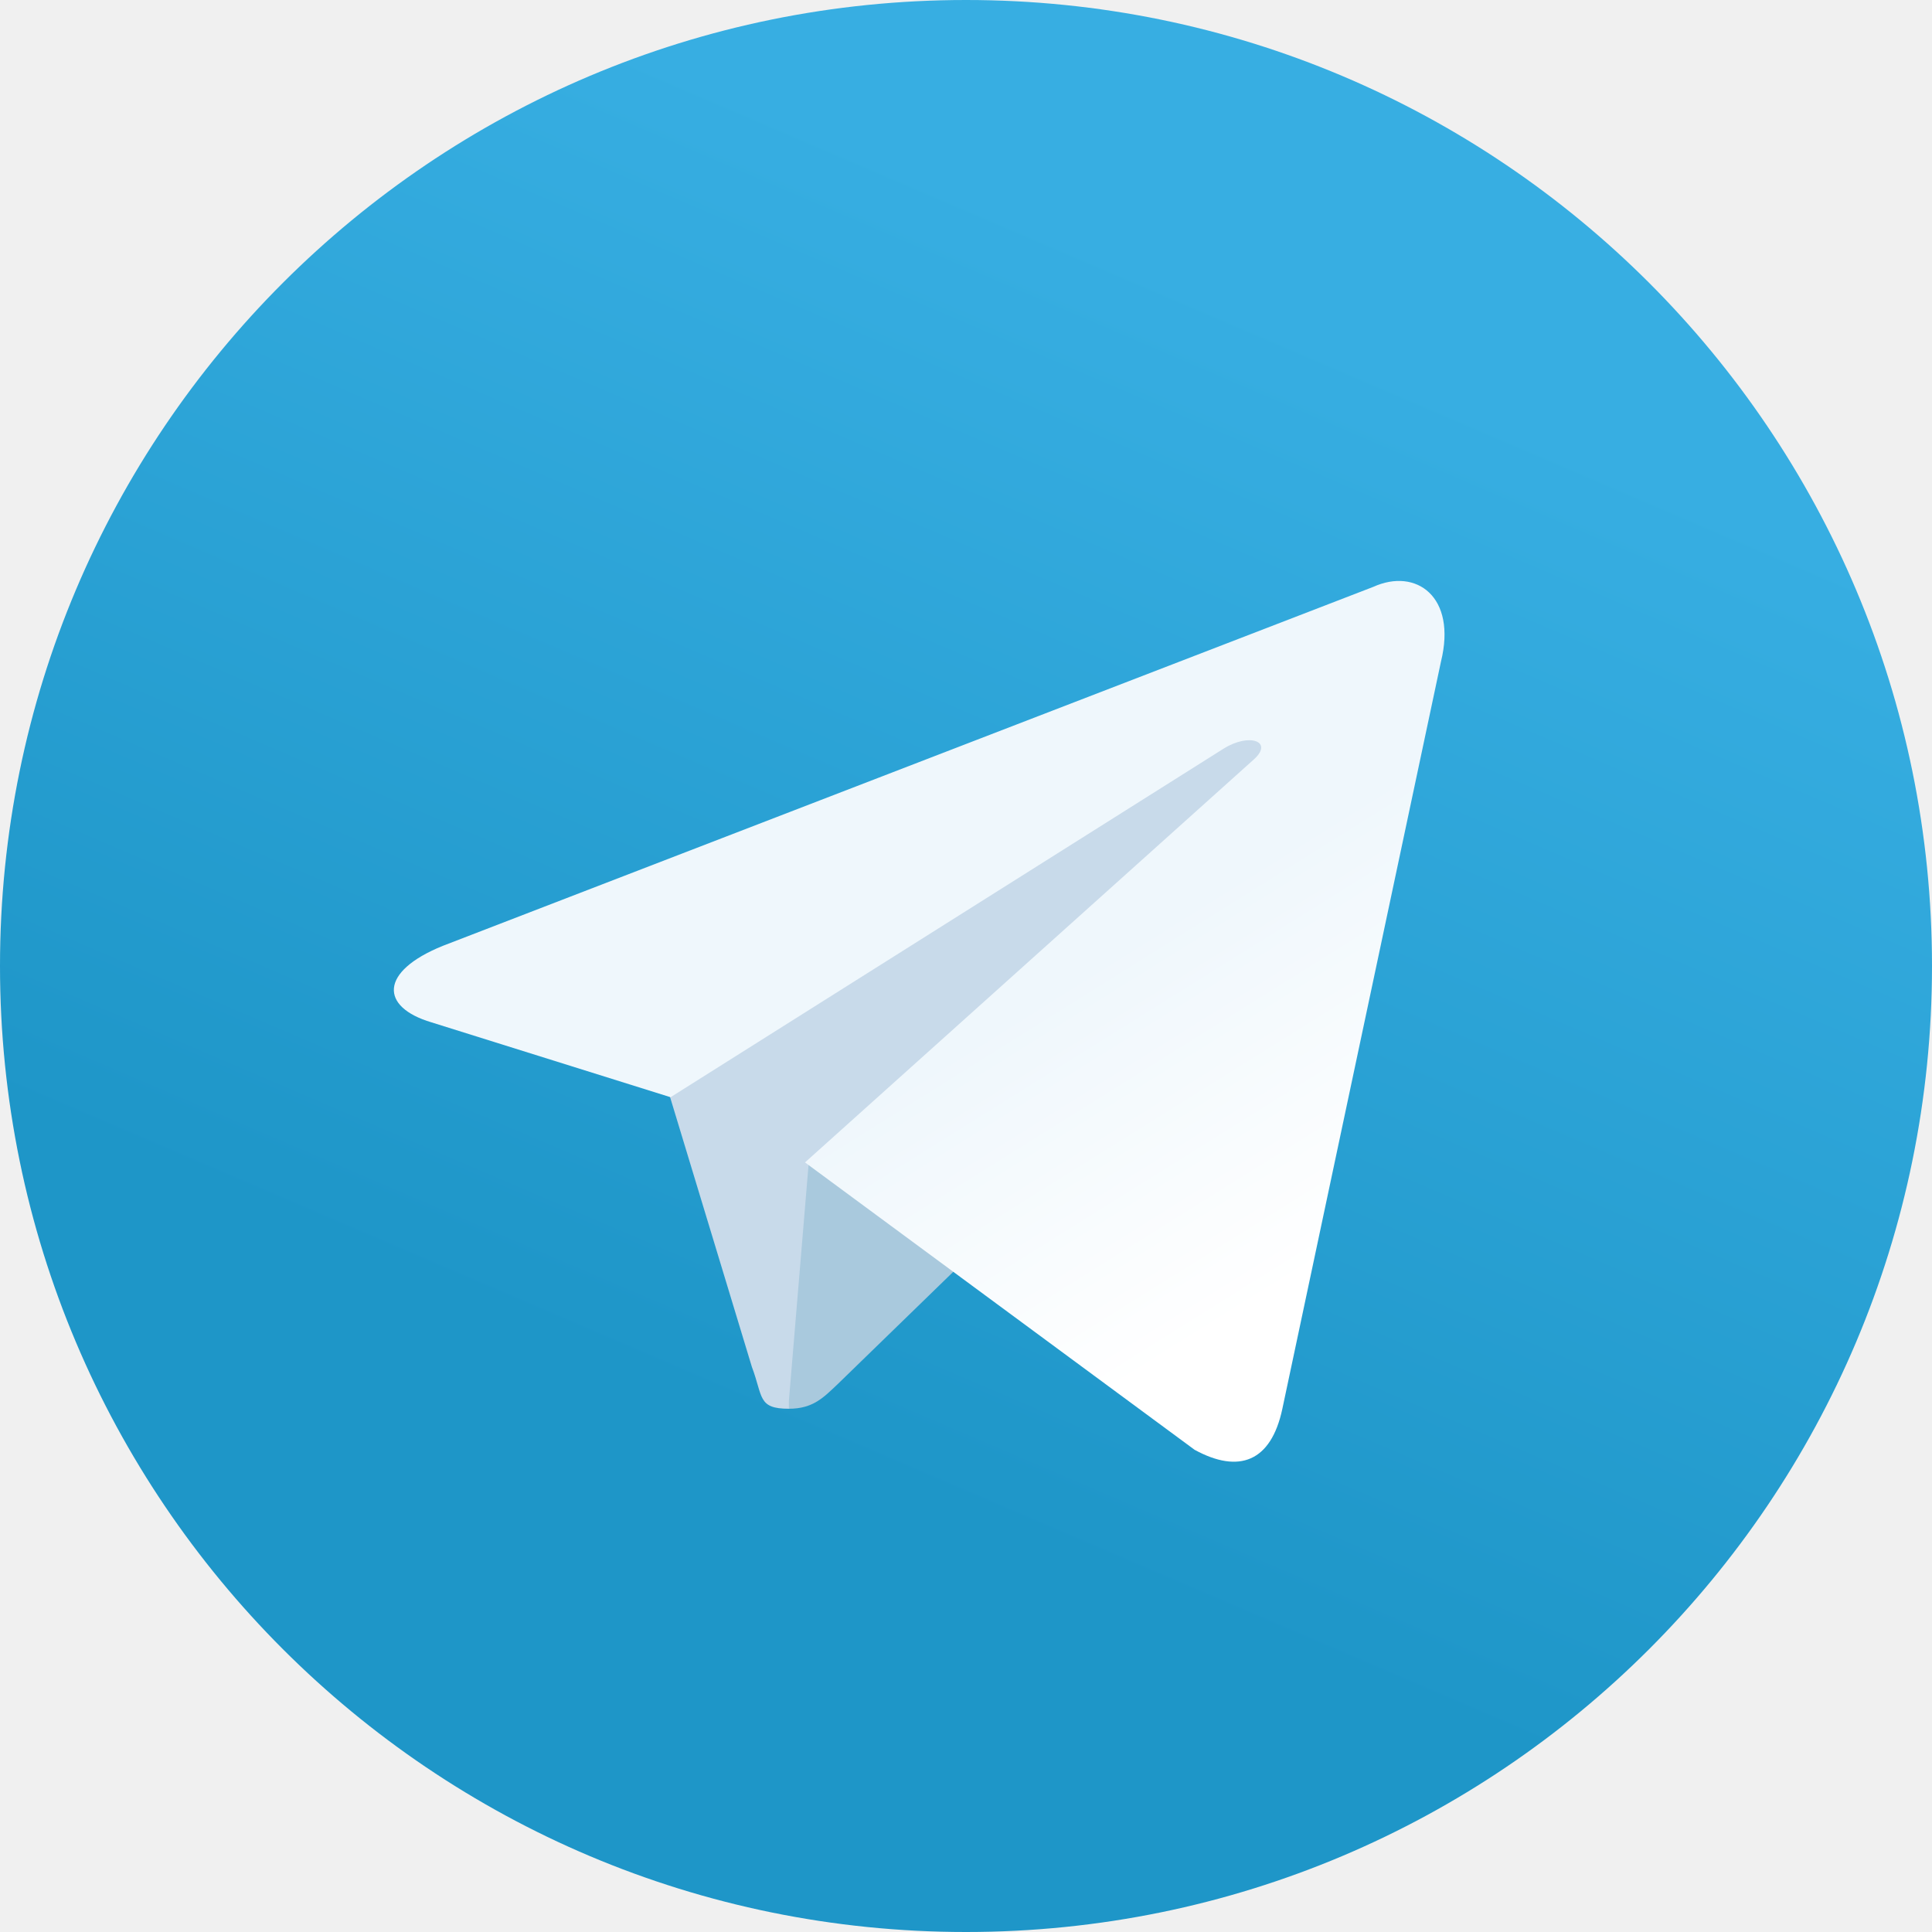
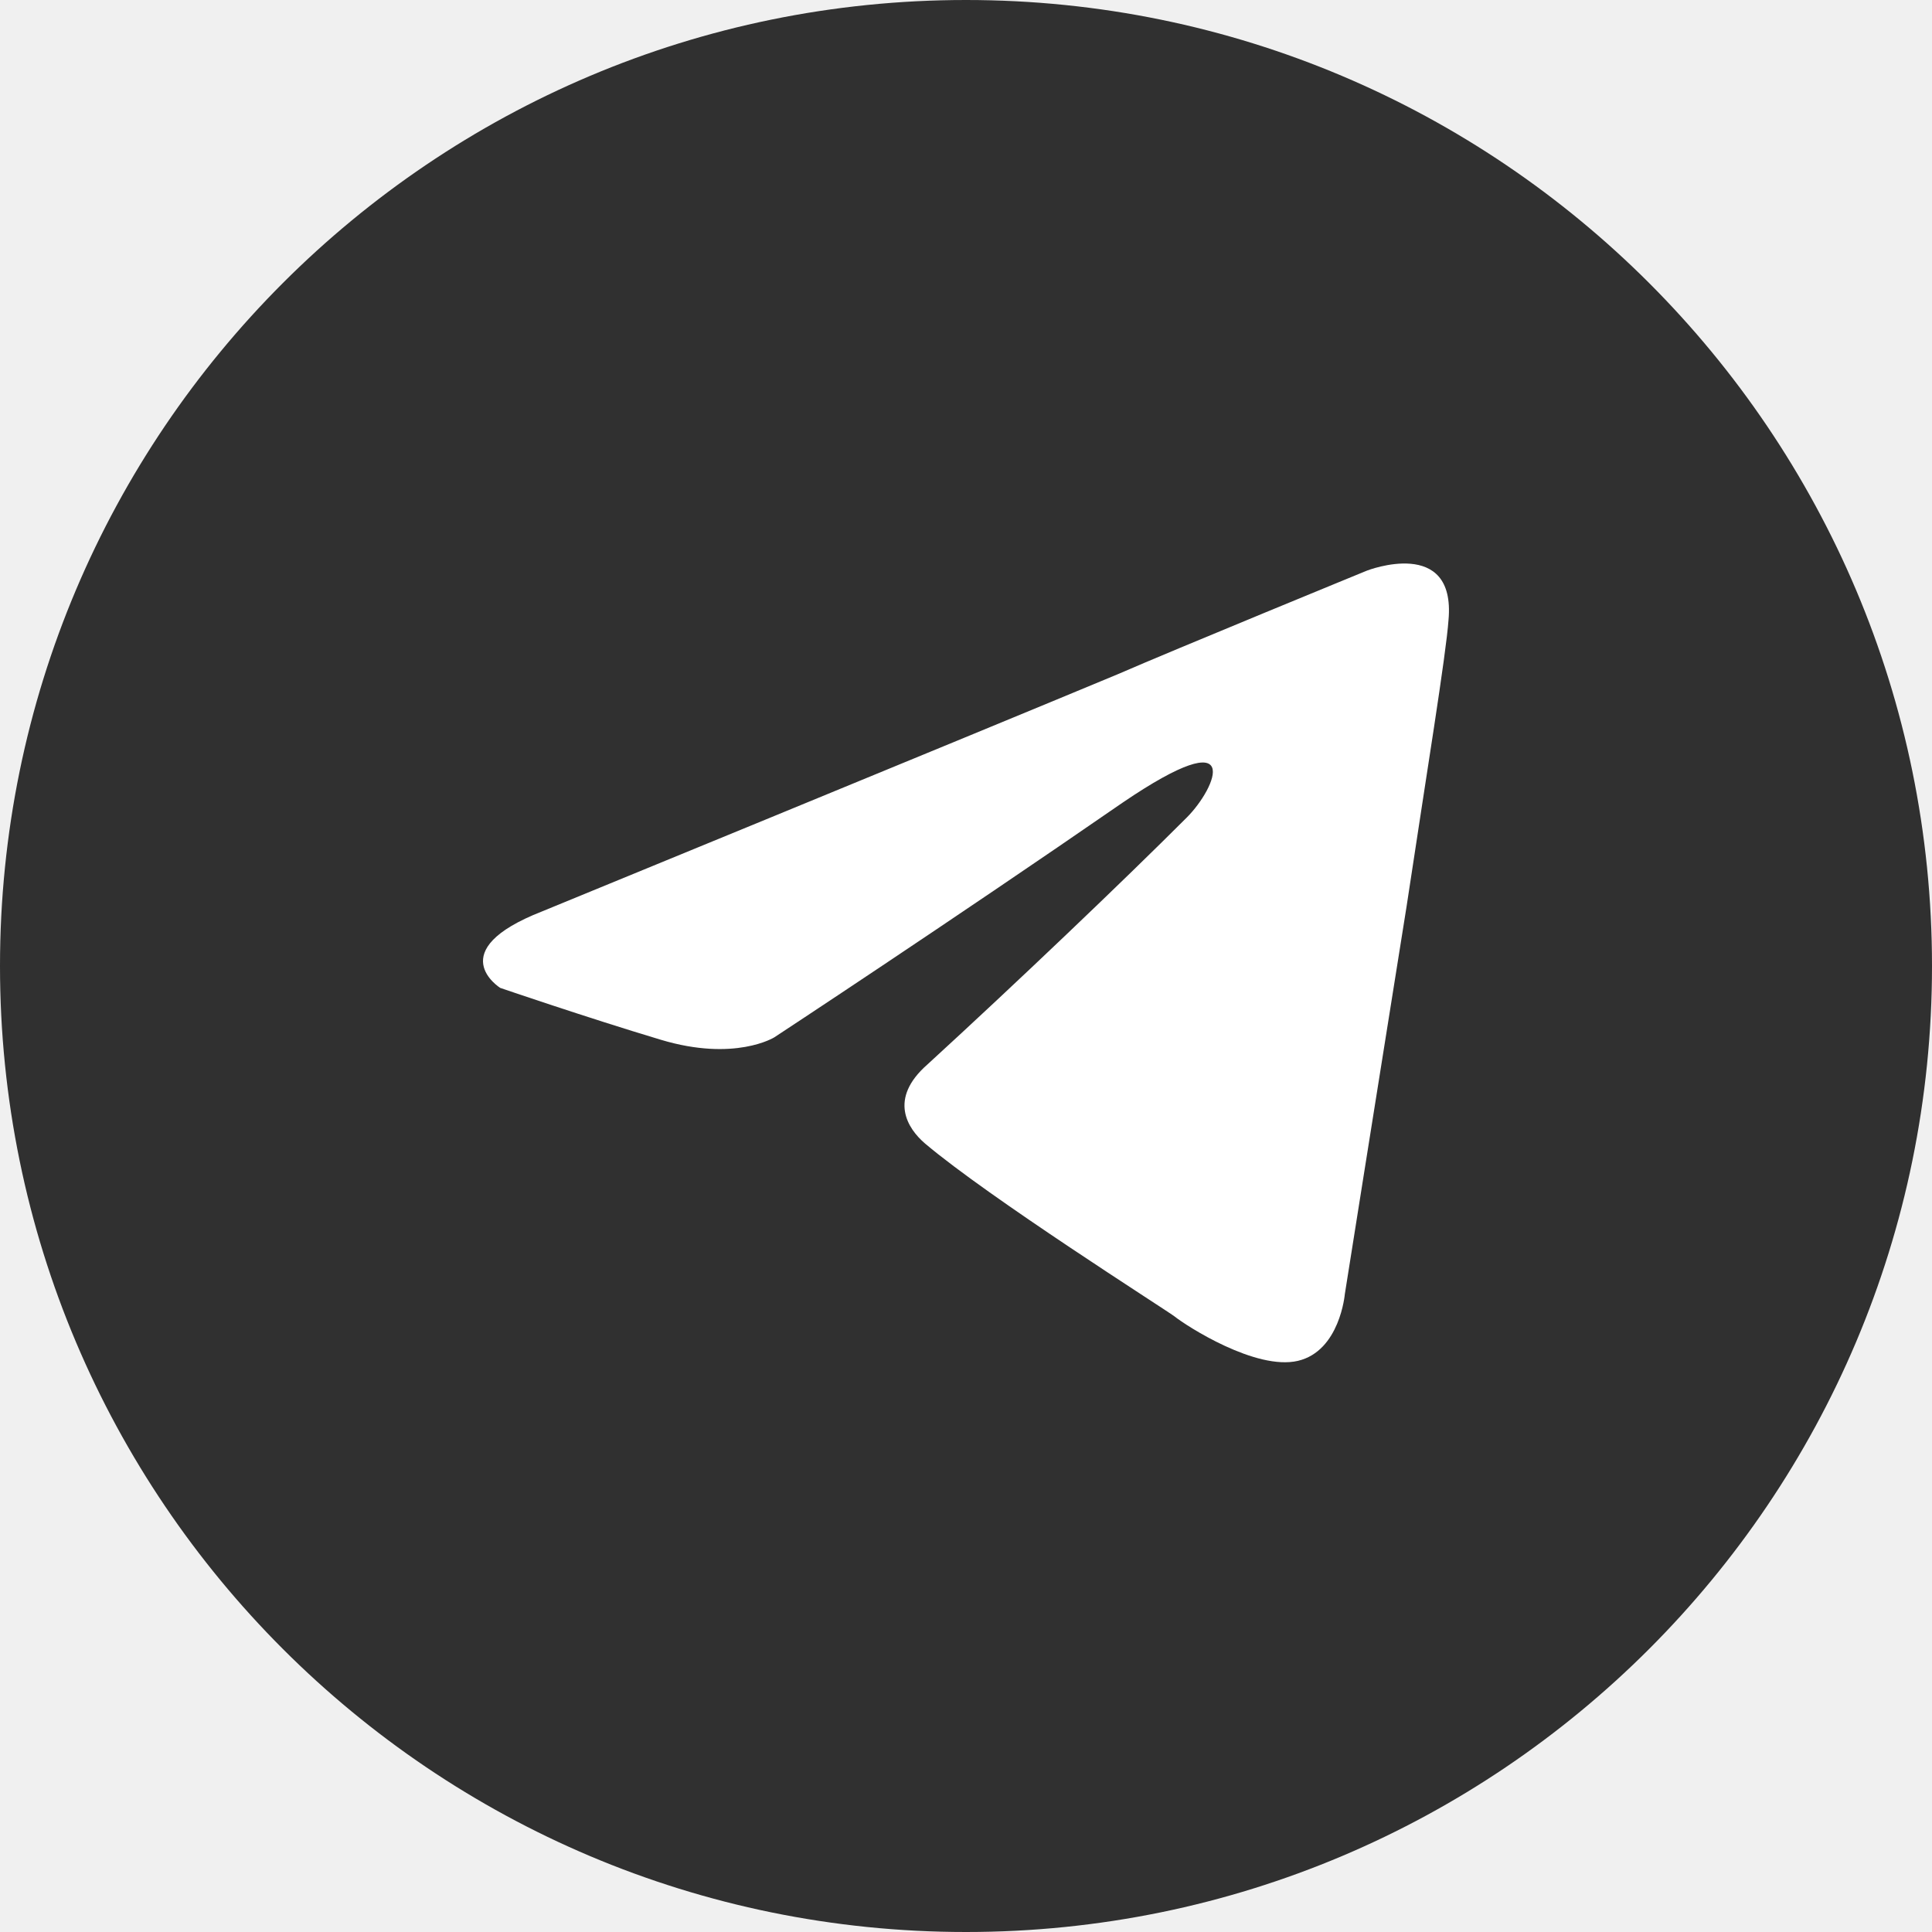
- <svg xmlns="http://www.w3.org/2000/svg" id="svg2" viewBox="0 0 240 240" width="2500" height="2500">
-   <style>.st0{fill:url(#path2995-1-0_1_)}.st1{fill:#c8daea}.st2{fill:#a9c9dd}.st3{fill:url(#path2991_1_)}</style>
-   <linearGradient id="path2995-1-0_1_" gradientUnits="userSpaceOnUse" x1="-683.305" y1="534.845" x2="-693.305" y2="511.512" gradientTransform="matrix(6 0 0 -6 4255 3247)">
-     <stop offset="0" stop-color="#37aee2" />
-     <stop offset="1" stop-color="#1e96c8" />
-   </linearGradient>
-   <path id="path2995-1-0" class="st0" d="M240 120c0 66.3-53.7 120-120 120S0 186.3 0 120 53.7 0 120 0s120 53.7 120 120z" />
-   <path id="path2993" class="st1" d="M98 175c-3.9 0-3.2-1.5-4.6-5.2L82 132.2 152.8 88l8.3 2.2-6.9 18.8L98 175z" />
-   <path id="path2989" class="st2" d="M98 175c3 0 4.3-1.4 6-3 2.6-2.5 36-35 36-35l-20.5-5-19 12-2.5 30v1z" />
-   <linearGradient id="path2991_1_" gradientUnits="userSpaceOnUse" x1="128.991" y1="118.245" x2="153.991" y2="78.245" gradientTransform="matrix(1 0 0 -1 0 242)">
-     <stop offset="0" stop-color="#eff7fc" />
-     <stop offset="1" stop-color="#fff" />
-   </linearGradient>
-   <path id="path2991" class="st3" d="M100 144.4l48.4 35.7c5.5 3 9.5 1.5 10.9-5.1L179 82.2c2-8.1-3.1-11.7-8.4-9.3L55 117.5c-7.9 3.2-7.8 7.6-1.4 9.5l29.7 9.3L152 93c3.2-2 6.2-.9 3.8 1.3L100 144.4z" />
+ <svg xmlns="http://www.w3.org/2000/svg" width="24" height="24" viewBox="0 0 24 24" fill="none">
+   <path d="M12 24C18.627 24 24 18.627 24 12C24 5.373 18.627 0 12 0C5.373 0 0 5.373 0 12C0 18.627 5.373 24 12 24Z" fill="#303030" />
+   <path d="M6.736 11.321C6.736 11.321 12.043 9.143 13.884 8.376C14.589 8.069 16.982 7.088 16.982 7.088C16.982 7.088 18.087 6.658 17.994 7.701C17.964 8.131 17.718 9.634 17.473 11.26C17.105 13.561 16.706 16.076 16.706 16.076C16.706 16.076 16.645 16.782 16.123 16.905C15.602 17.027 14.743 16.475 14.589 16.352C14.466 16.26 12.288 14.88 11.491 14.205C11.276 14.021 11.031 13.653 11.521 13.223C12.626 12.211 13.945 10.953 14.743 10.155C15.111 9.787 15.479 8.928 13.945 9.971C11.767 11.475 9.619 12.886 9.619 12.886C9.619 12.886 9.129 13.193 8.208 12.916C7.288 12.64 6.214 12.272 6.214 12.272C6.214 12.272 5.478 11.812 6.736 11.321Z" fill="white" />
</svg>
